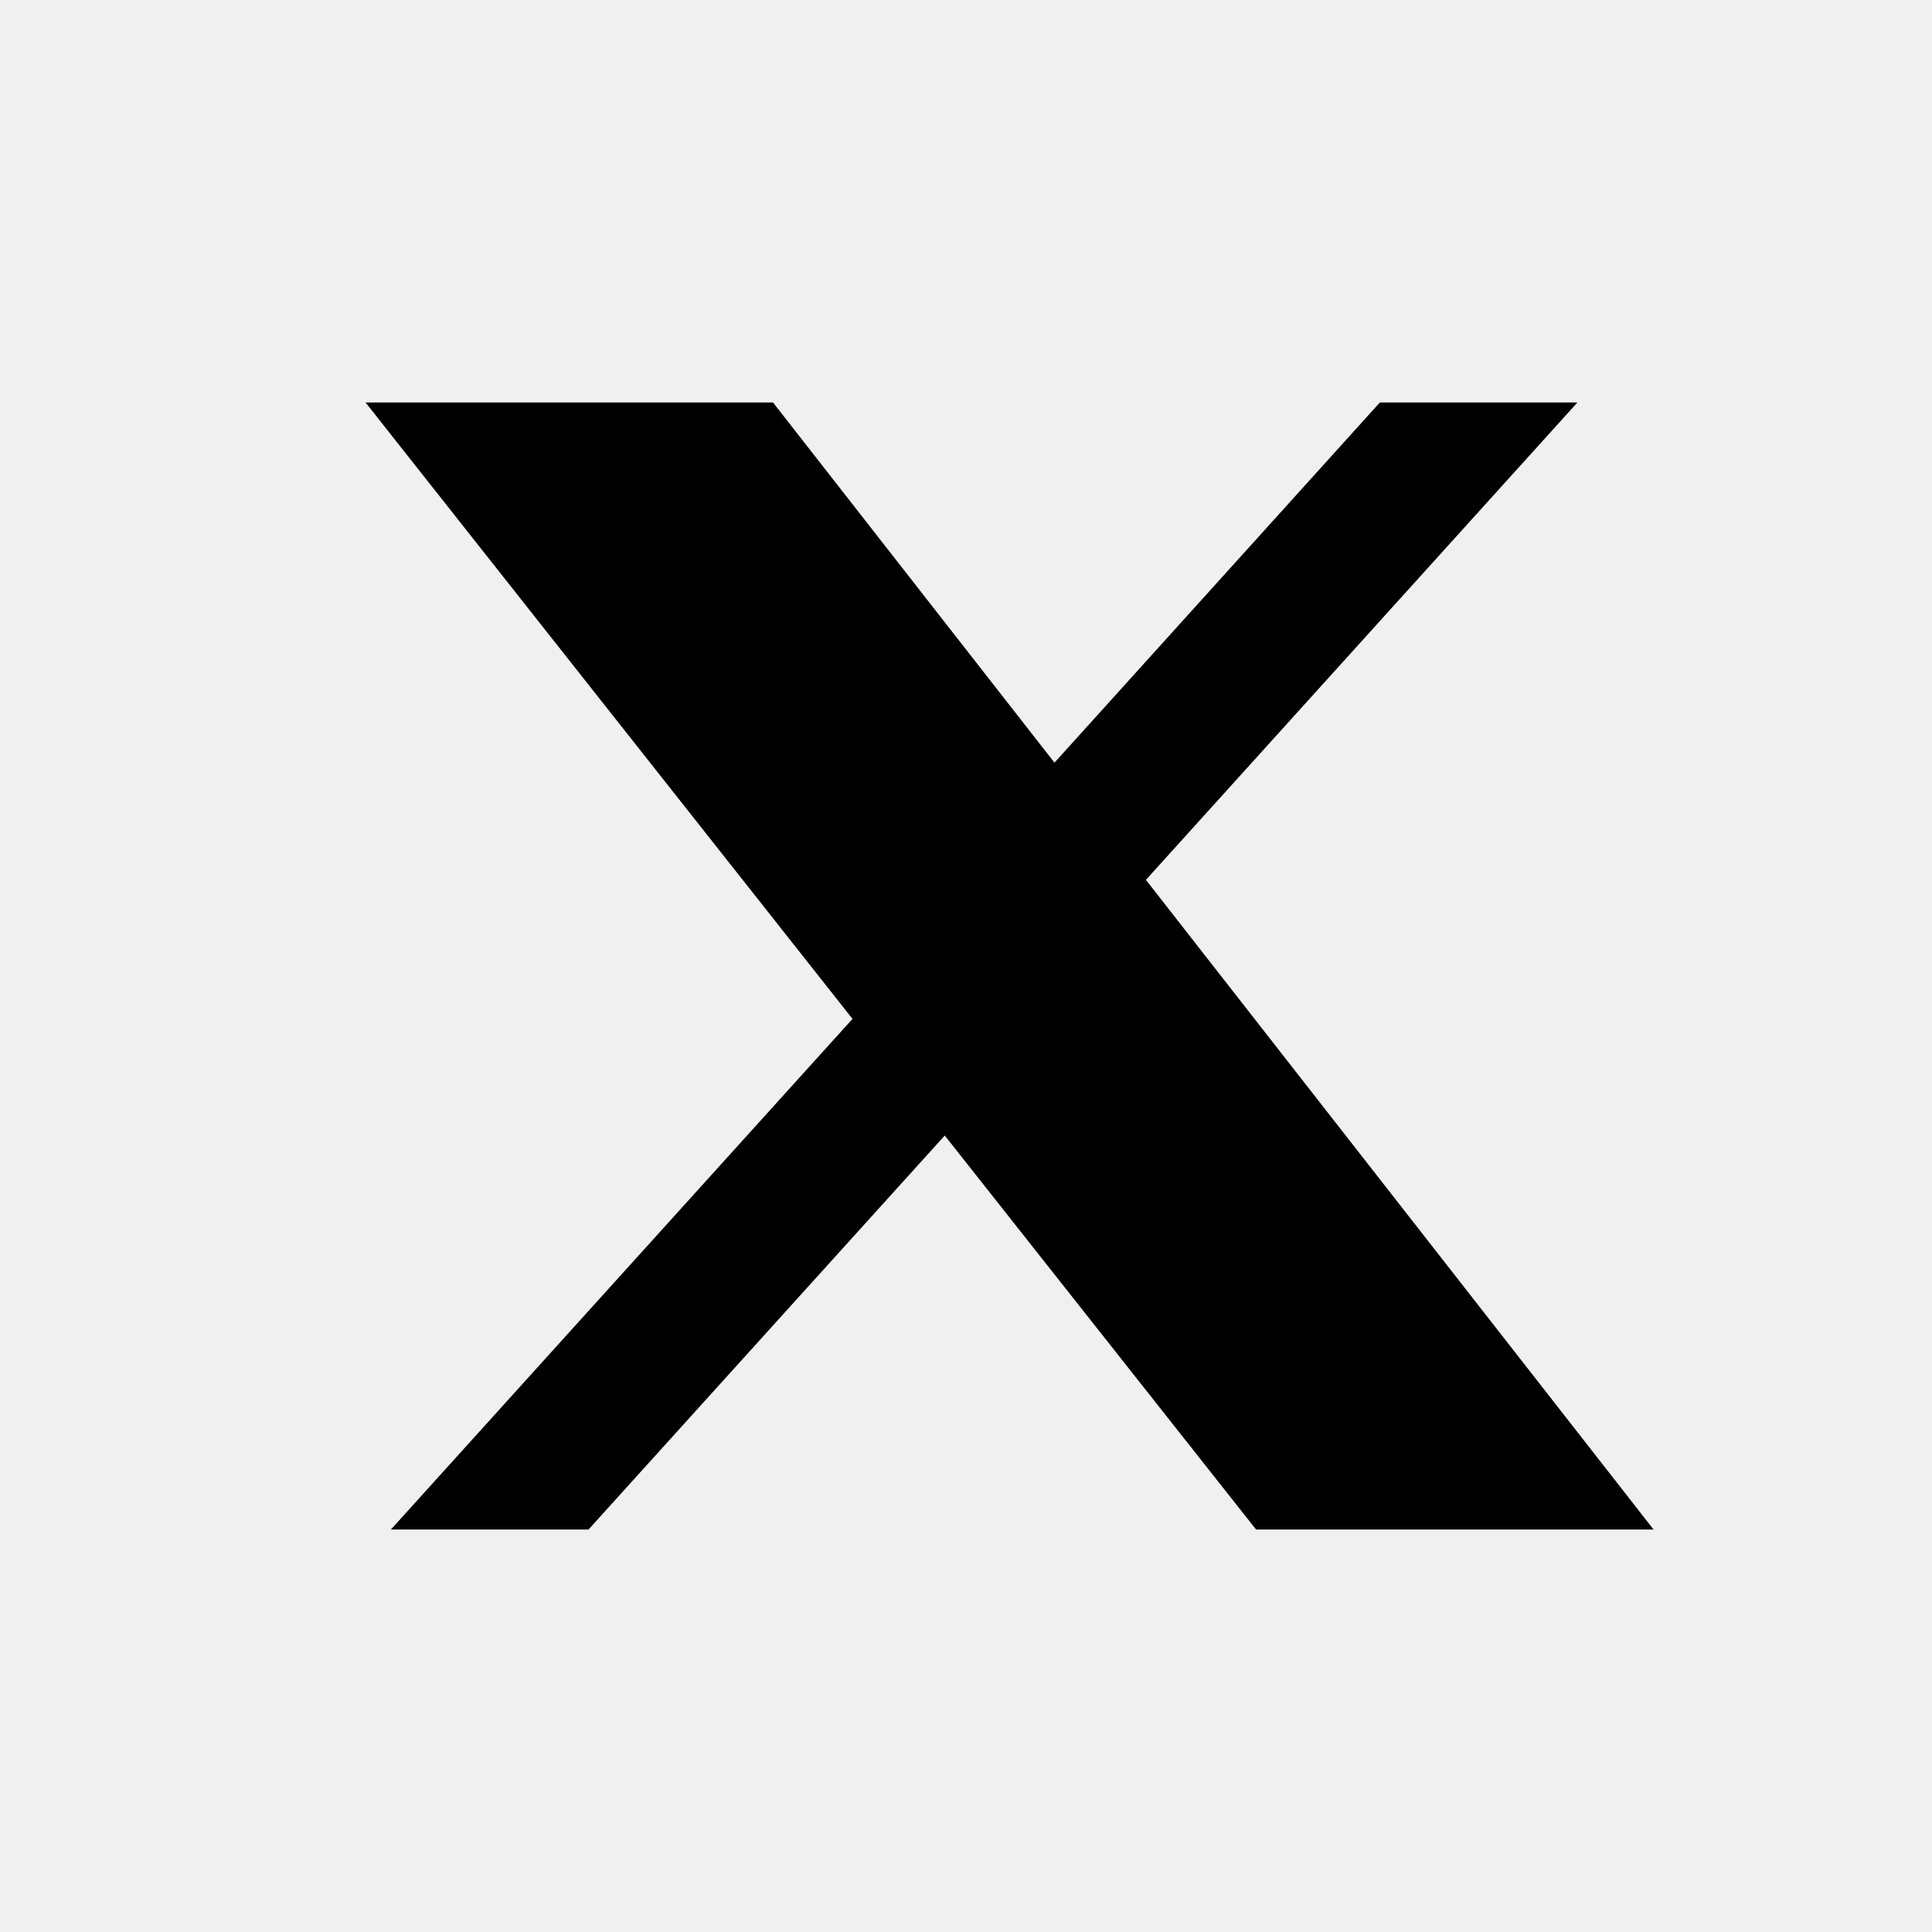
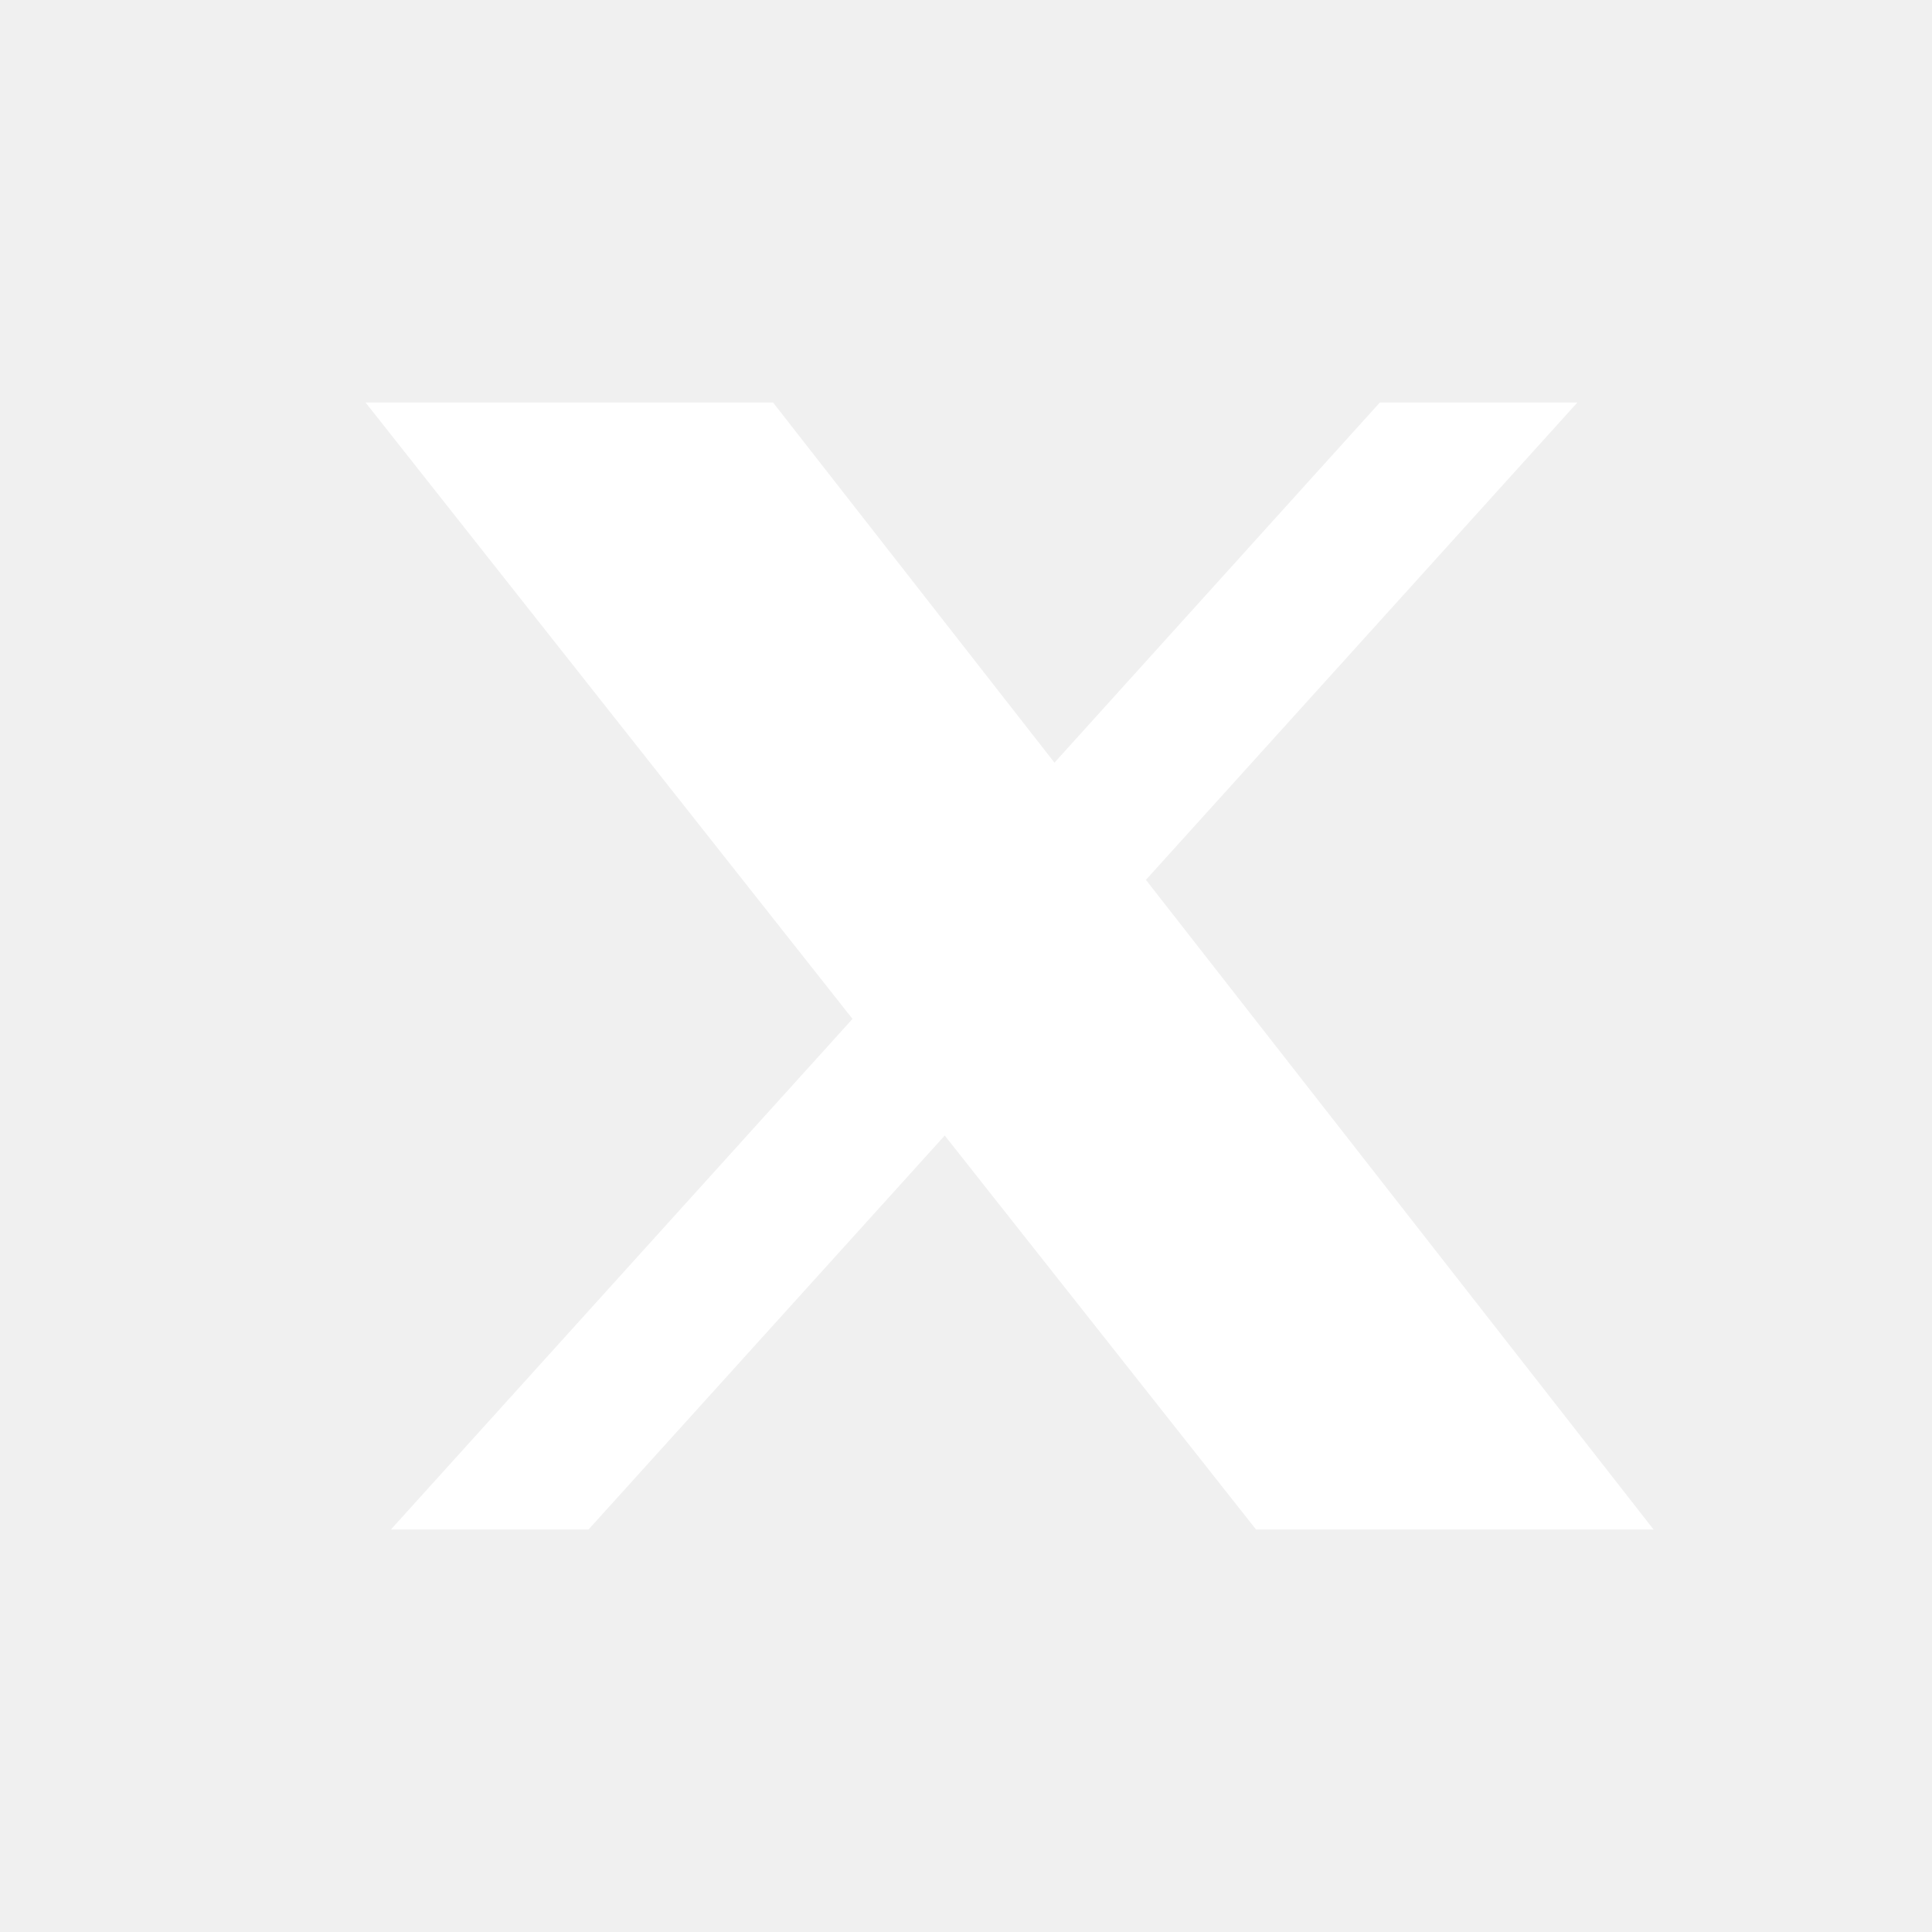
- <svg xmlns="http://www.w3.org/2000/svg" width="24" height="24" viewBox="0 0 24 24" fill="none">
-   <path d="M17.141 5H19.595L14.235 10.93L20.541 19H15.603L11.736 14.106L7.311 19H4.856L10.59 12.657L4.541 5H9.603L13.099 9.474L17.141 5Z" fill="currentColor" />
+ <svg xmlns="http://www.w3.org/2000/svg" width="24" height="24" viewBox="0 0 24 24" fill="#fff">
+   <path d="M17.141 5H19.595L14.235 10.93L20.541 19H15.603L11.736 14.106L7.311 19H4.856L10.59 12.657L4.541 5H9.603L13.099 9.474L17.141 5Z" fill="#fff" />
</svg>
